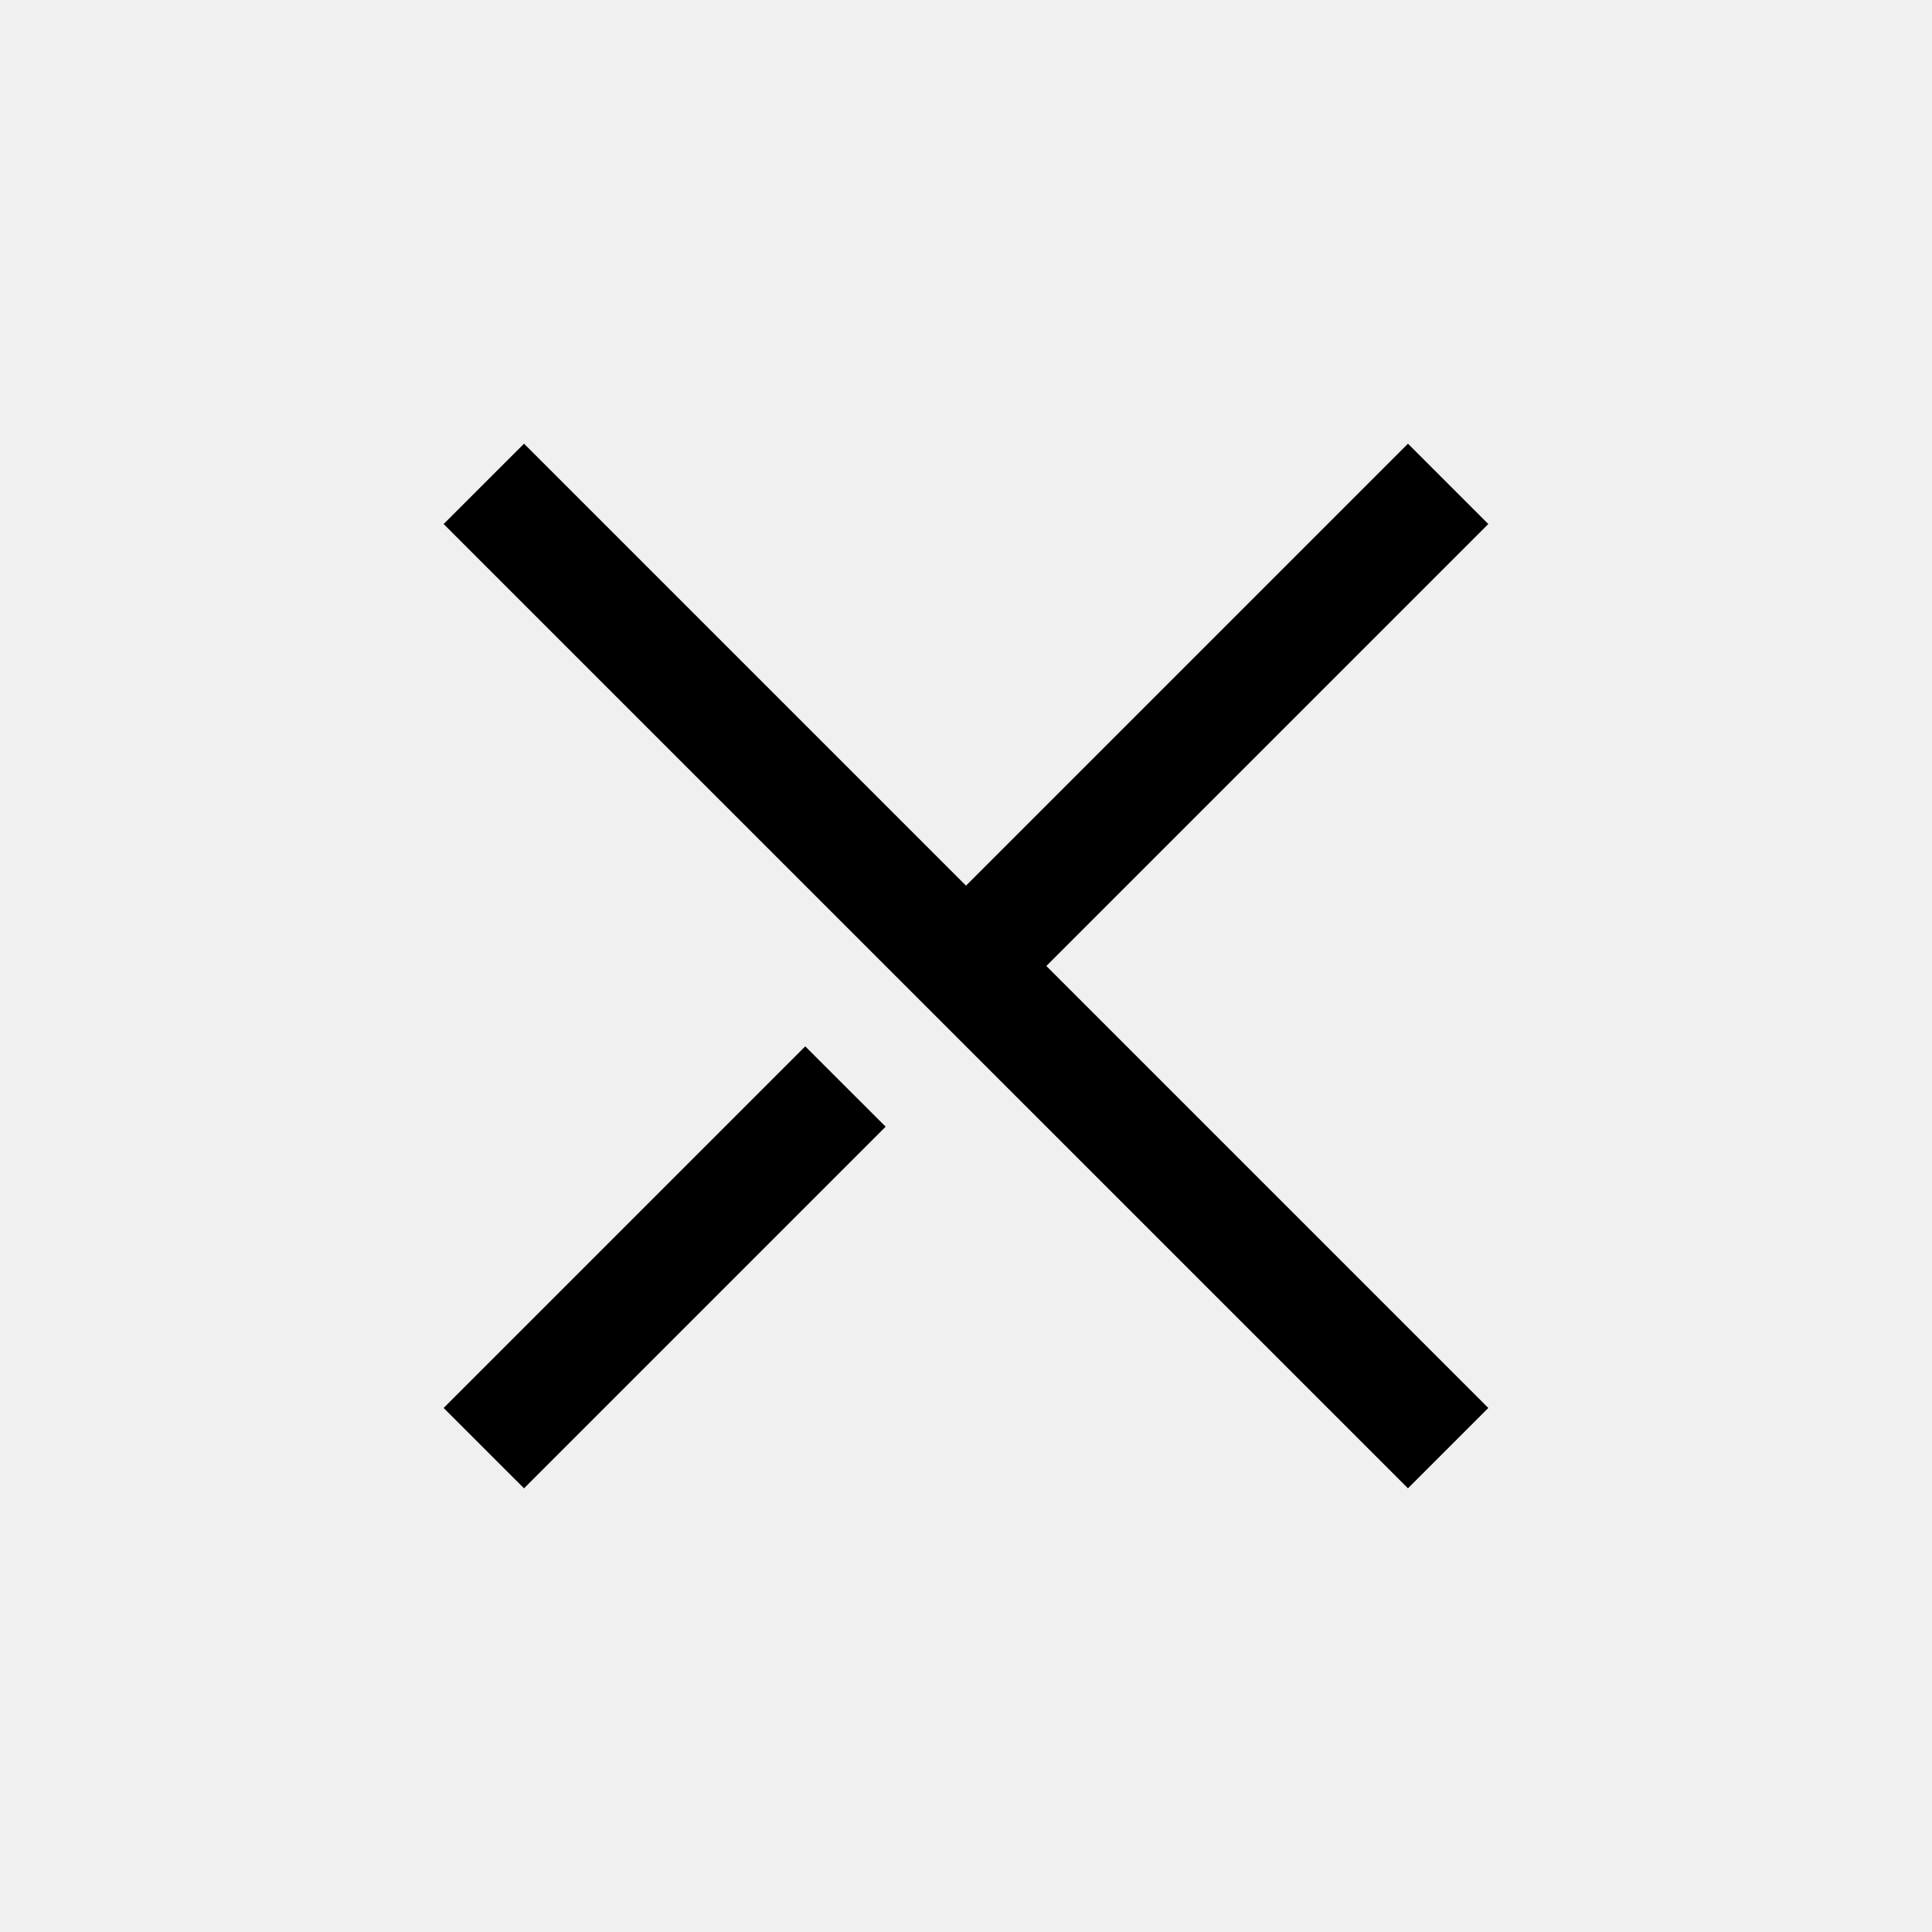
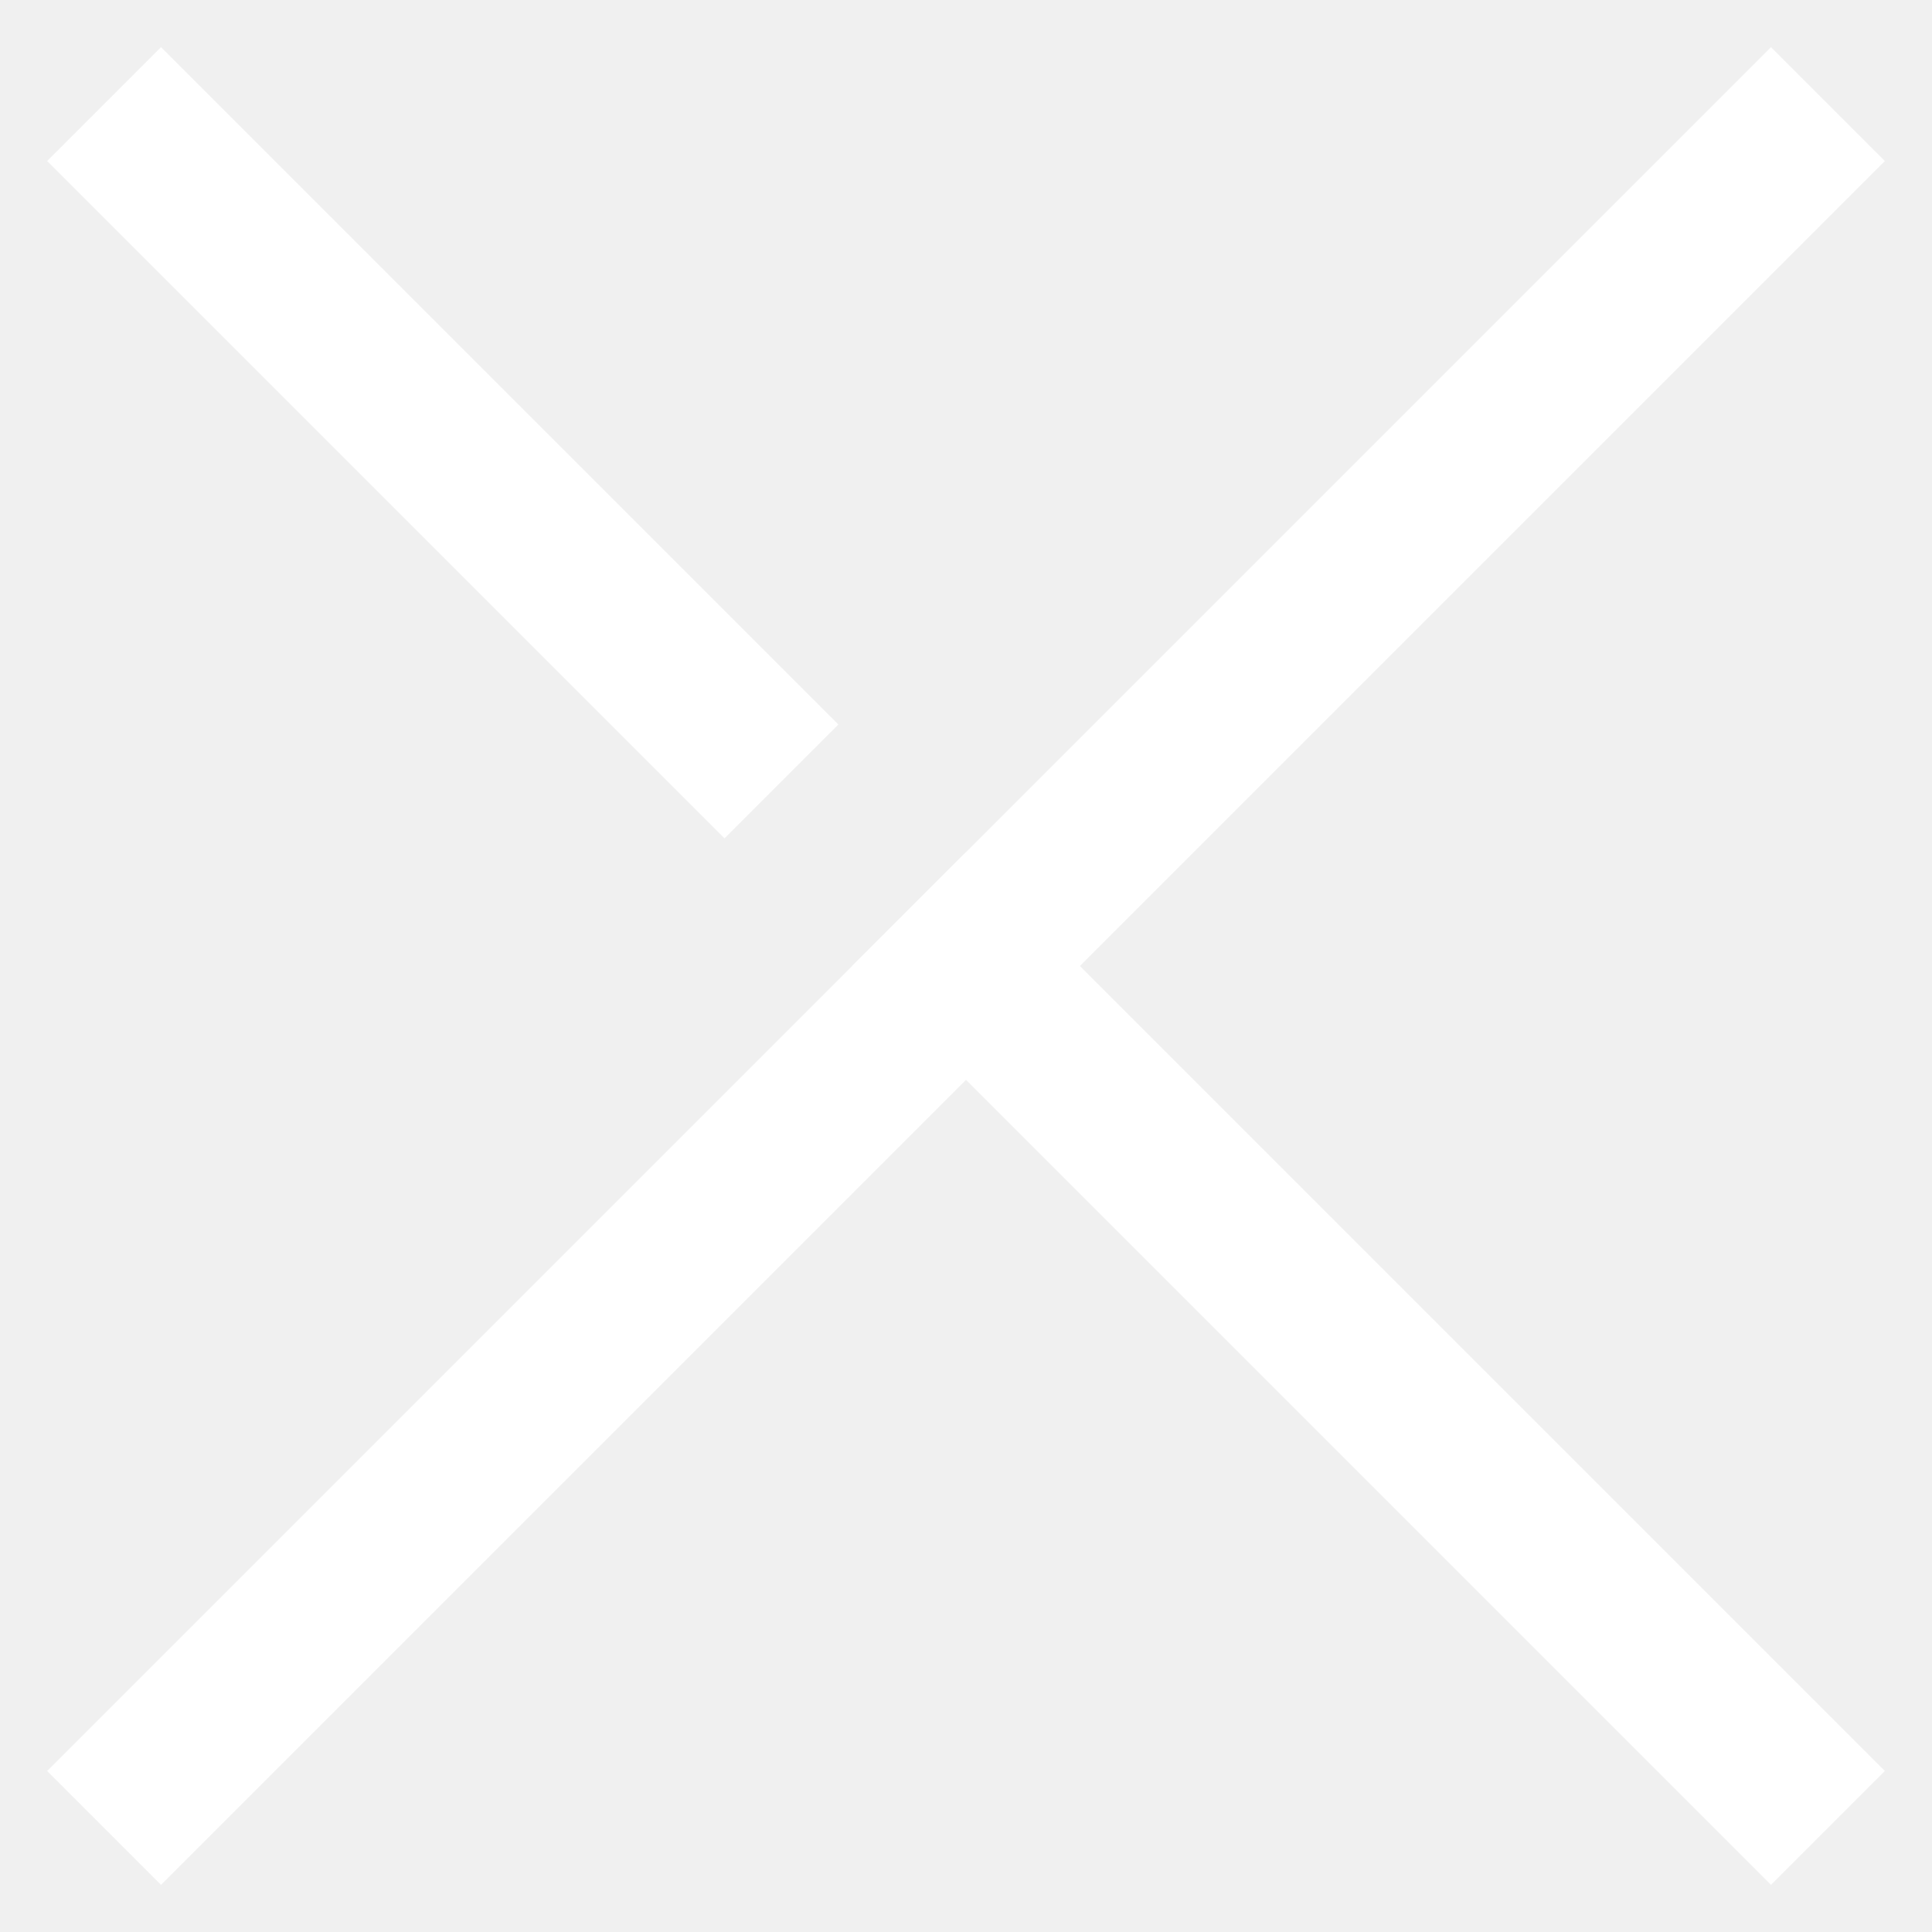
- <svg xmlns="http://www.w3.org/2000/svg" width="34" height="34" viewBox="0 0 34 34" fill="none">
-   <path d="M14.171 18.414L15.586 19.828L9.222 26.192L7.807 24.778L14.171 18.414Z" fill="black" />
-   <path d="M9.222 7.808L7.807 9.222L24.778 26.192L26.192 24.778L18.414 17L26.192 9.222L24.778 7.808L17 15.586L9.222 7.808Z" fill="black" />
+ <svg xmlns="http://www.w3.org/2000/svg" width="24px" height="24px" viewBox="0 0 24 24" version="1.1">
+   <g id="Page-1" stroke="none" stroke-width="1" fill="none" fill-rule="evenodd" stroke-linecap="square">
+     <g id="Group" transform="translate(2, 2)" stroke="#FFFFFF" stroke-width="2">
+       <line x1="0" y1="0" x2="7" y2="7" id="Line" />
+       <line x1="10" y1="10" x2="20" y2="20" id="Line" />
+       <line x1="0" y1="0" x2="20" y2="20" id="Line" transform="translate(10, 10) scale(-1, 1) translate(-10, -10) " />
+     </g>
+   </g>
</svg>
